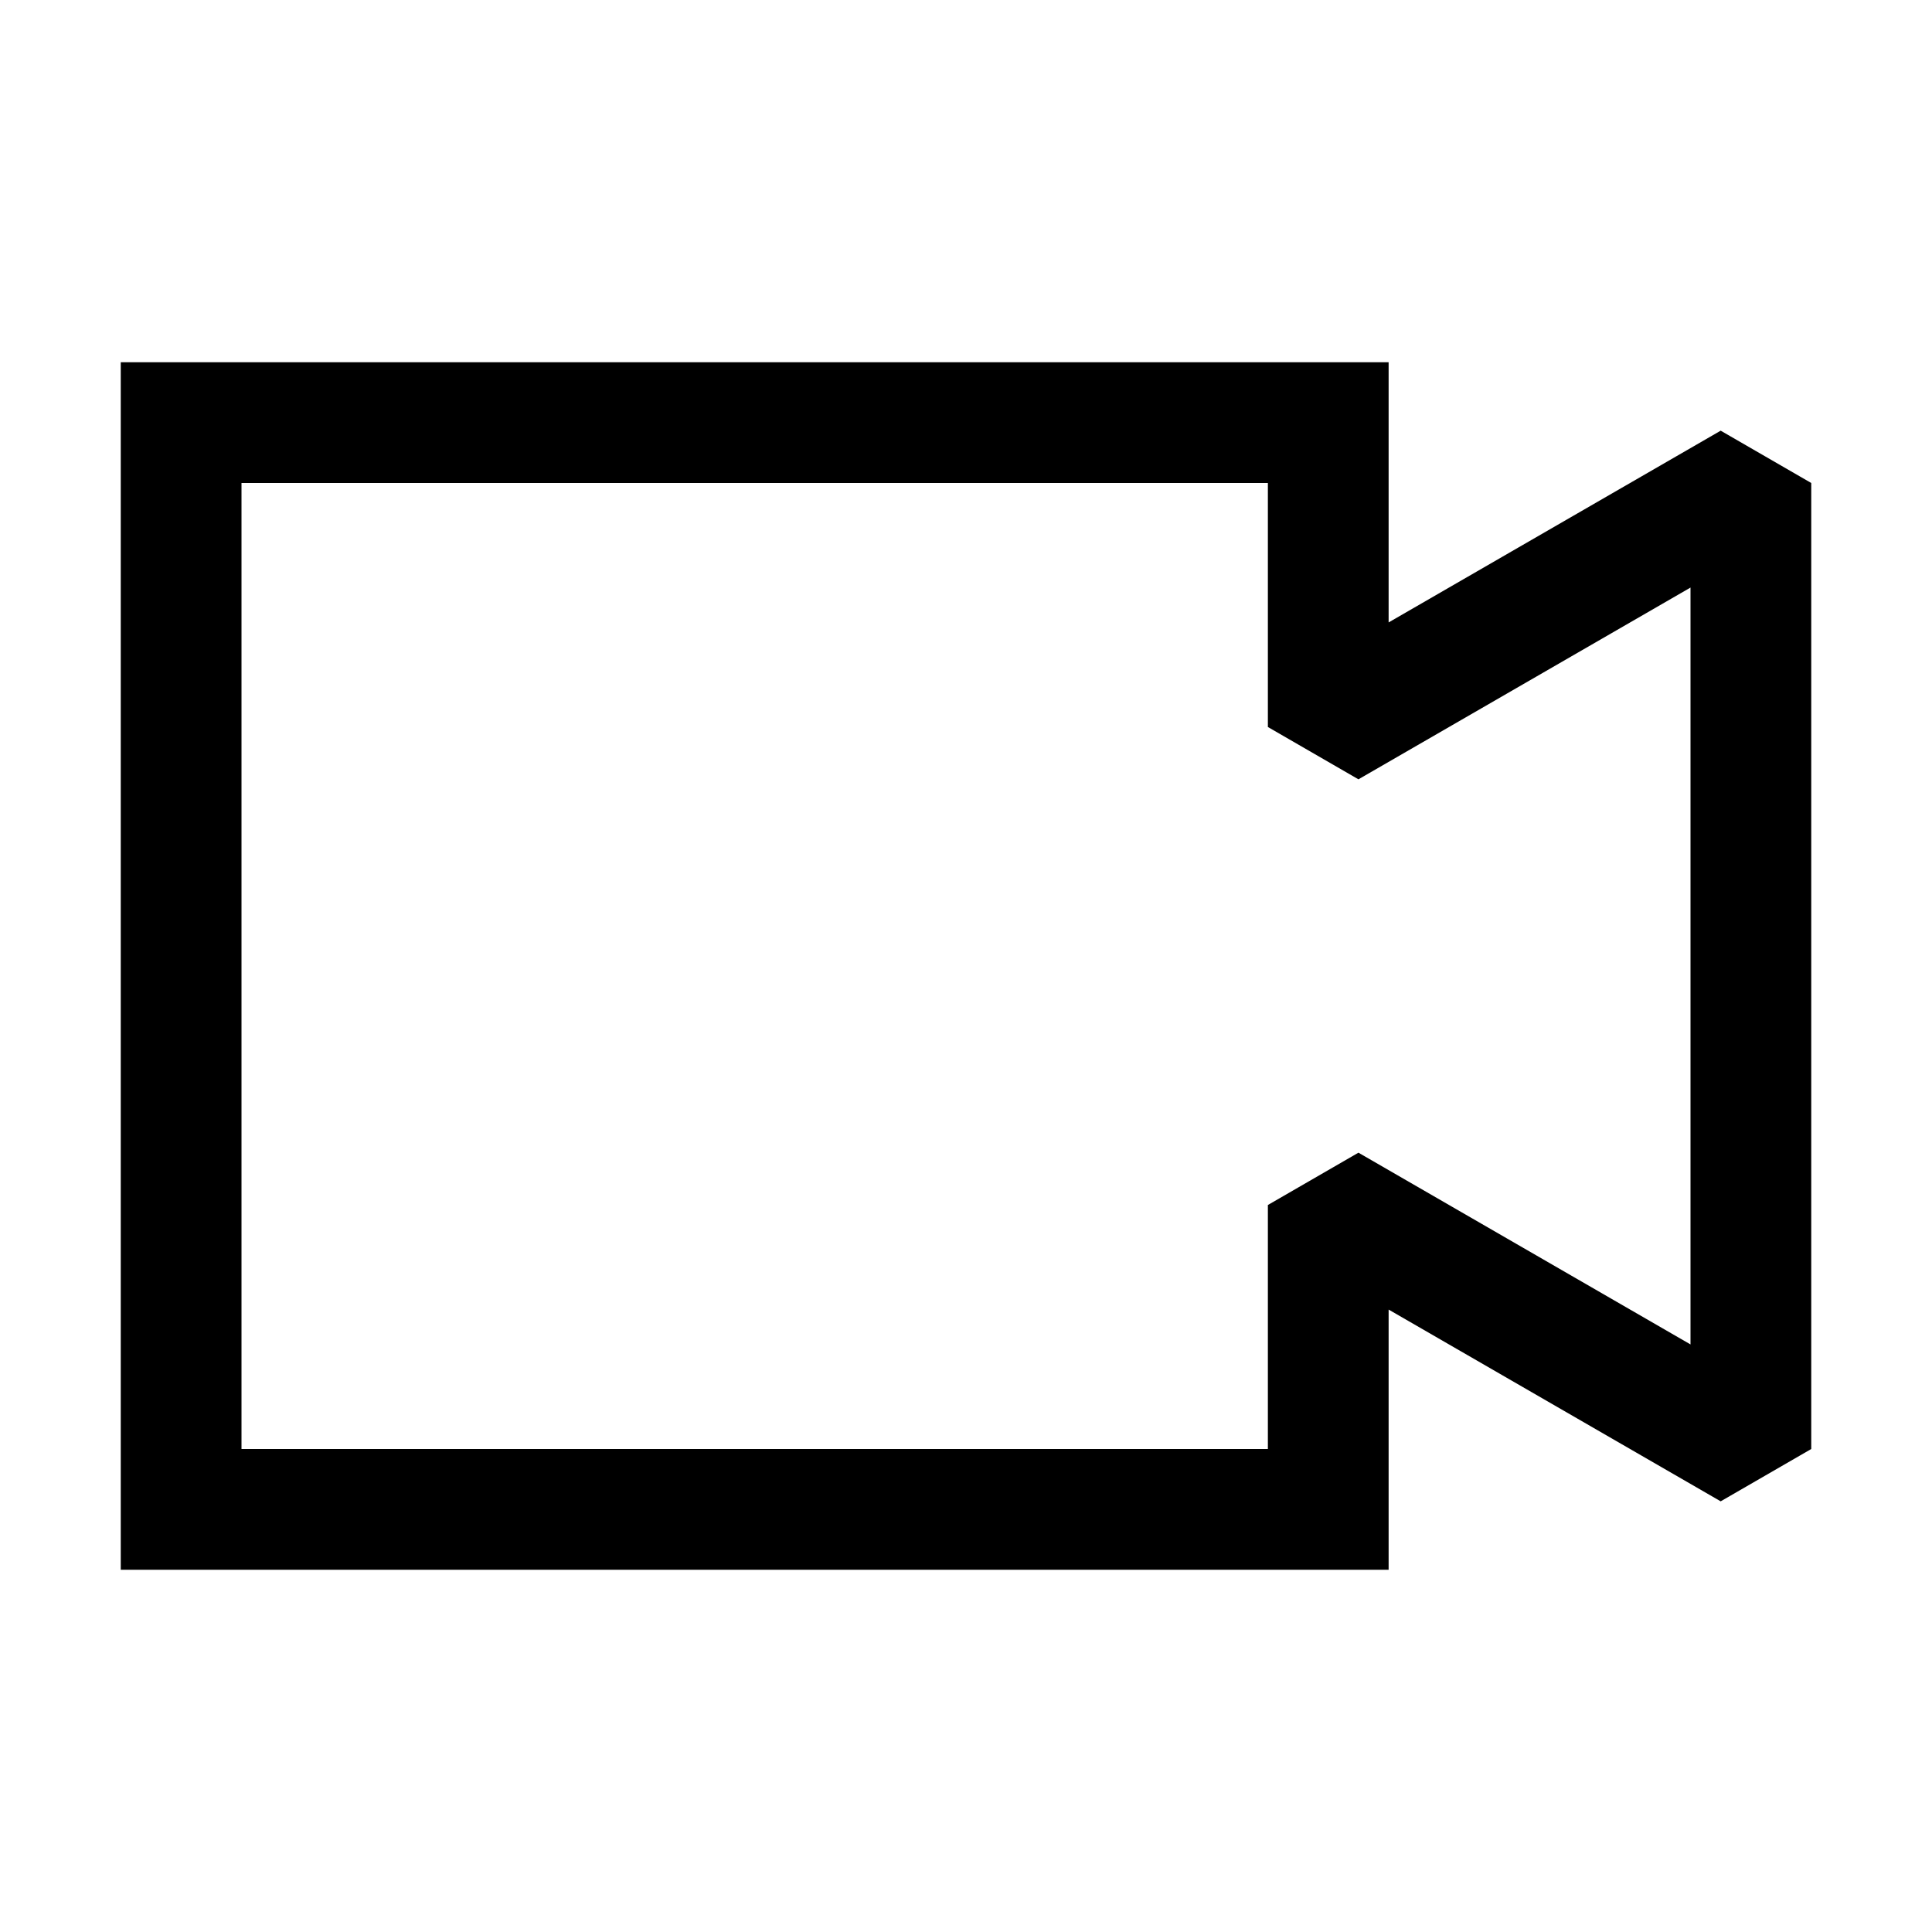
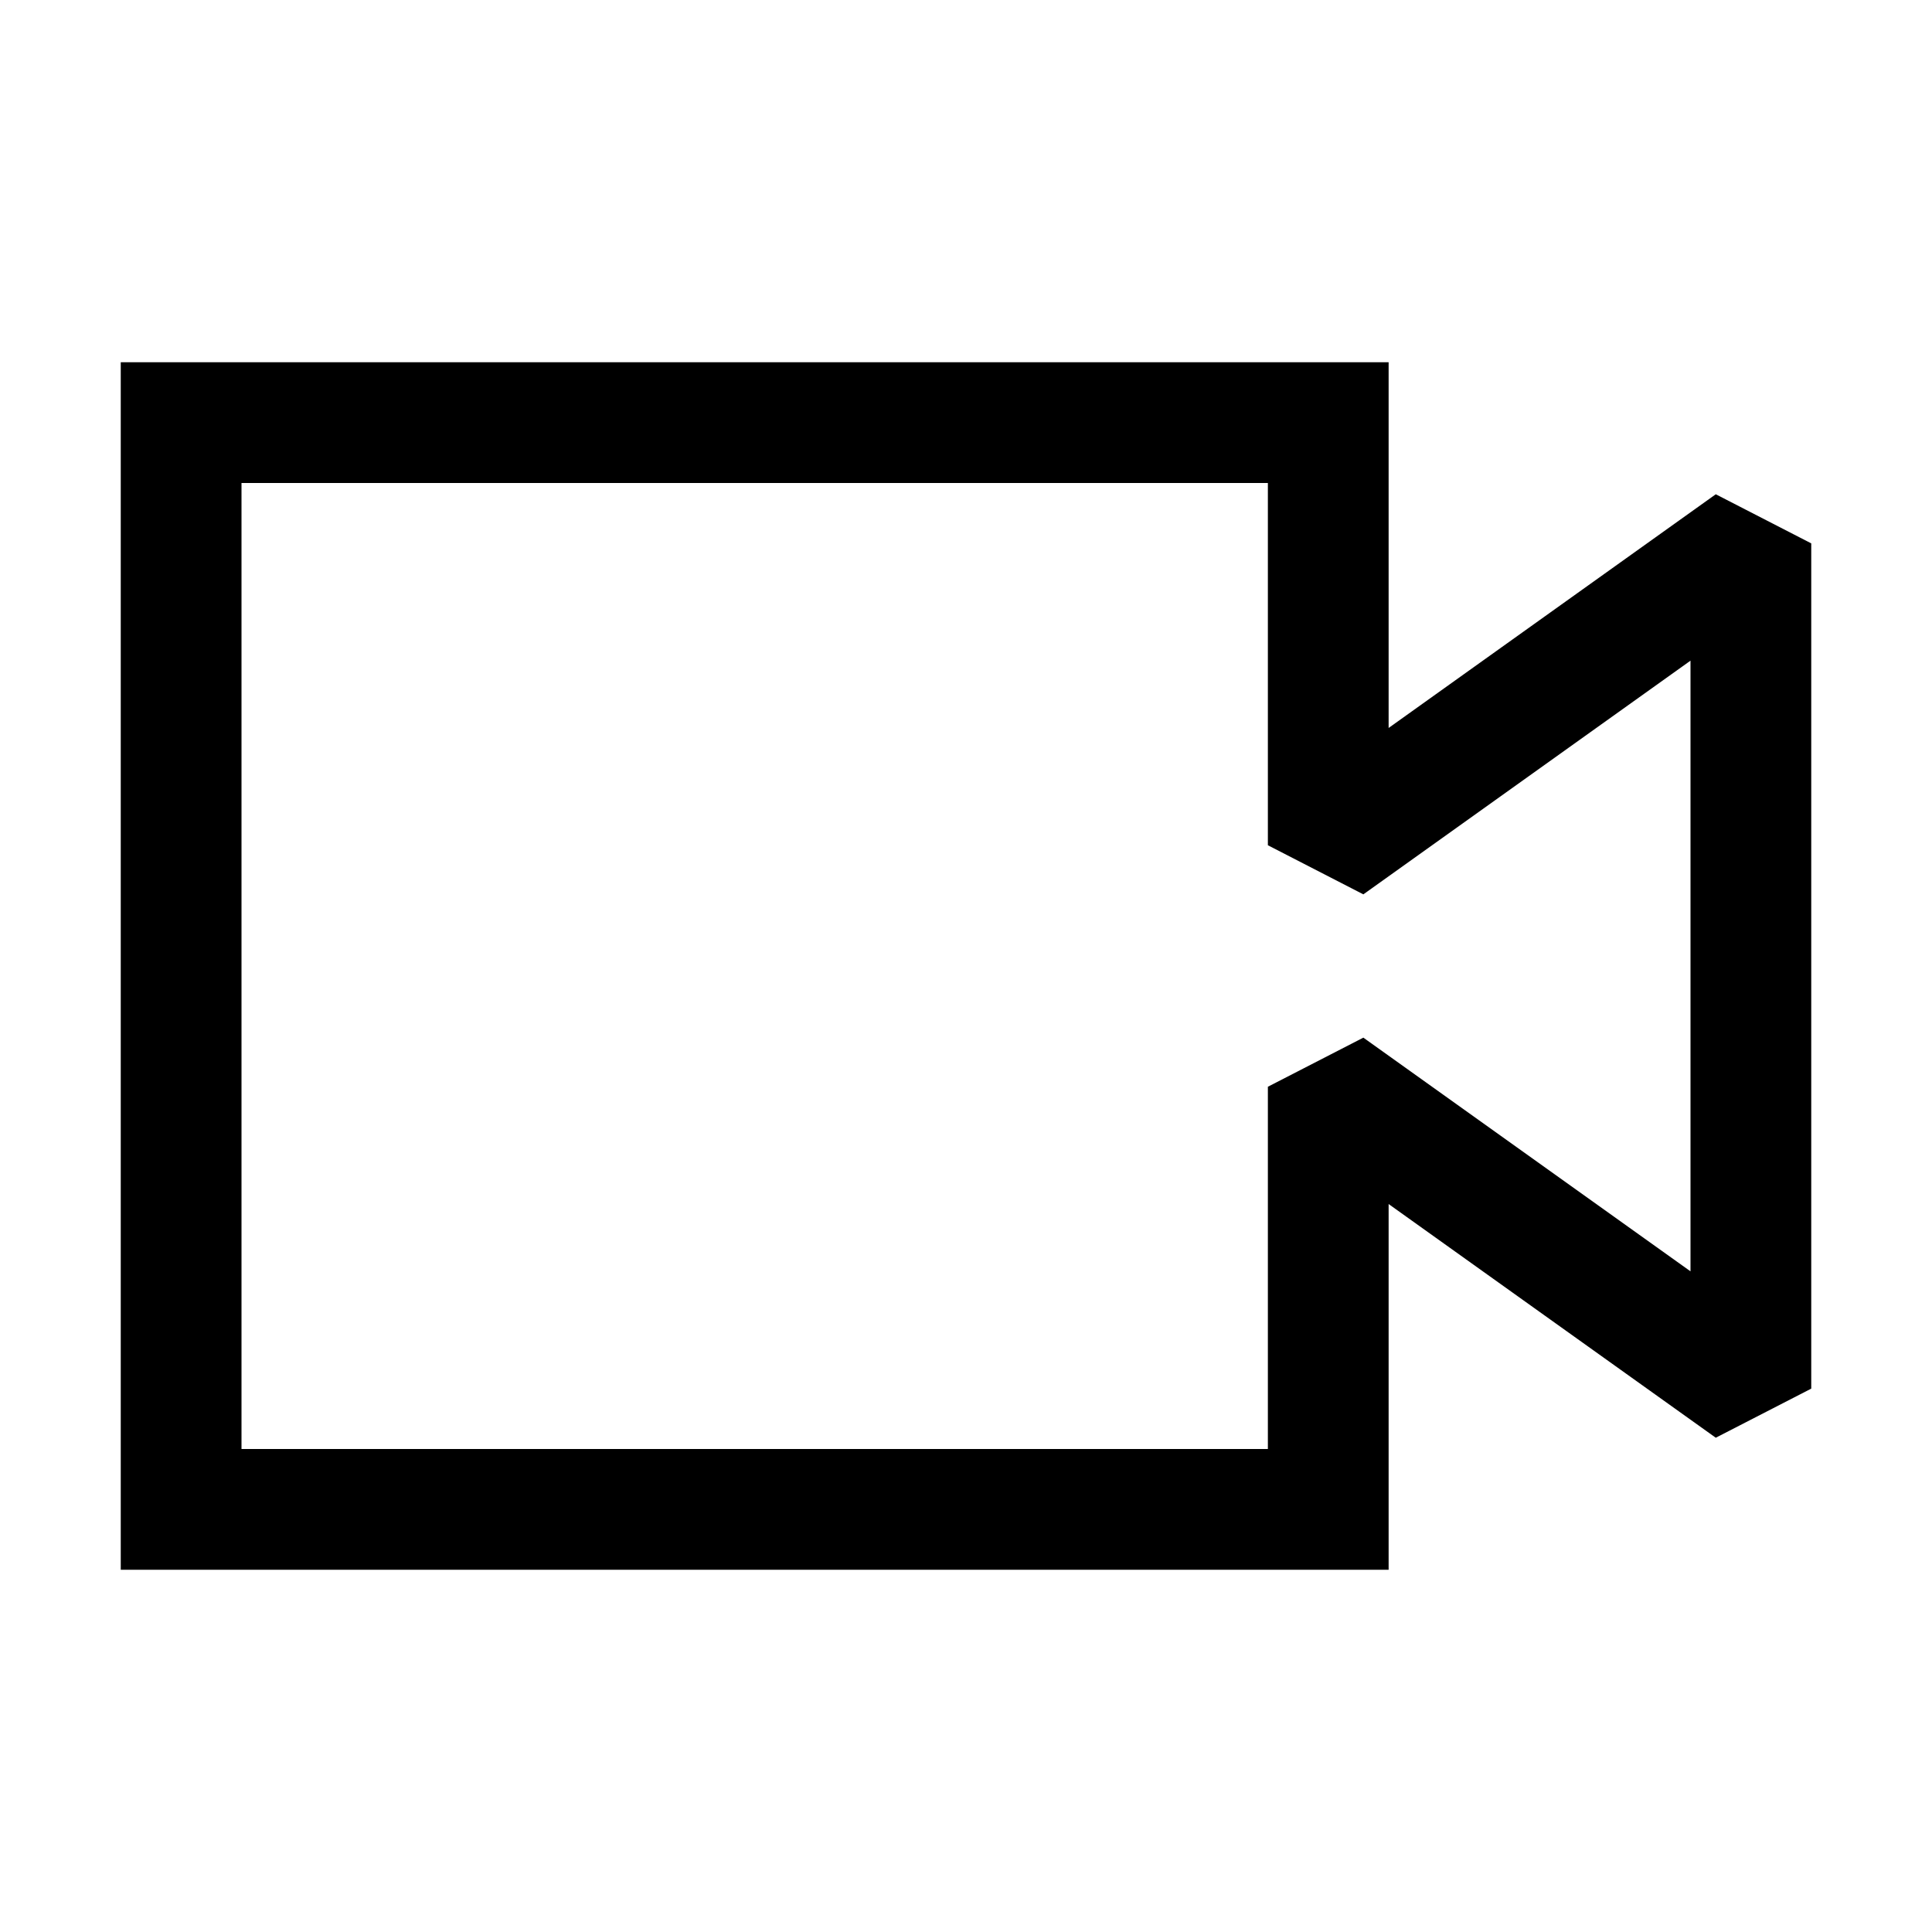
<svg xmlns="http://www.w3.org/2000/svg" viewBox="0 0 24 24">
-   <path fill-rule="evenodd" d="M1.5 4.5h15.75v3.232l4.125-2.382L22.5 6v12l-1.125.65-4.125-2.382V19.5H1.5v-15zM3 6v12h12.75v-3.031l1.125-.65L21 16.701V7.299l-4.125 2.382-1.125-.65V6H3z" />
+   <path fill-rule="evenodd" d="M1.5 4.5h15.75v4.543l4.064-2.903 1.186.61v10.5l-1.186.61-4.064-2.903V19.5H1.5v-15zM3 6v12h12.75v-4.5l1.186-.61L21 15.793V8.207l-4.064 2.903-1.186-.61V6H3z" />
</svg>
